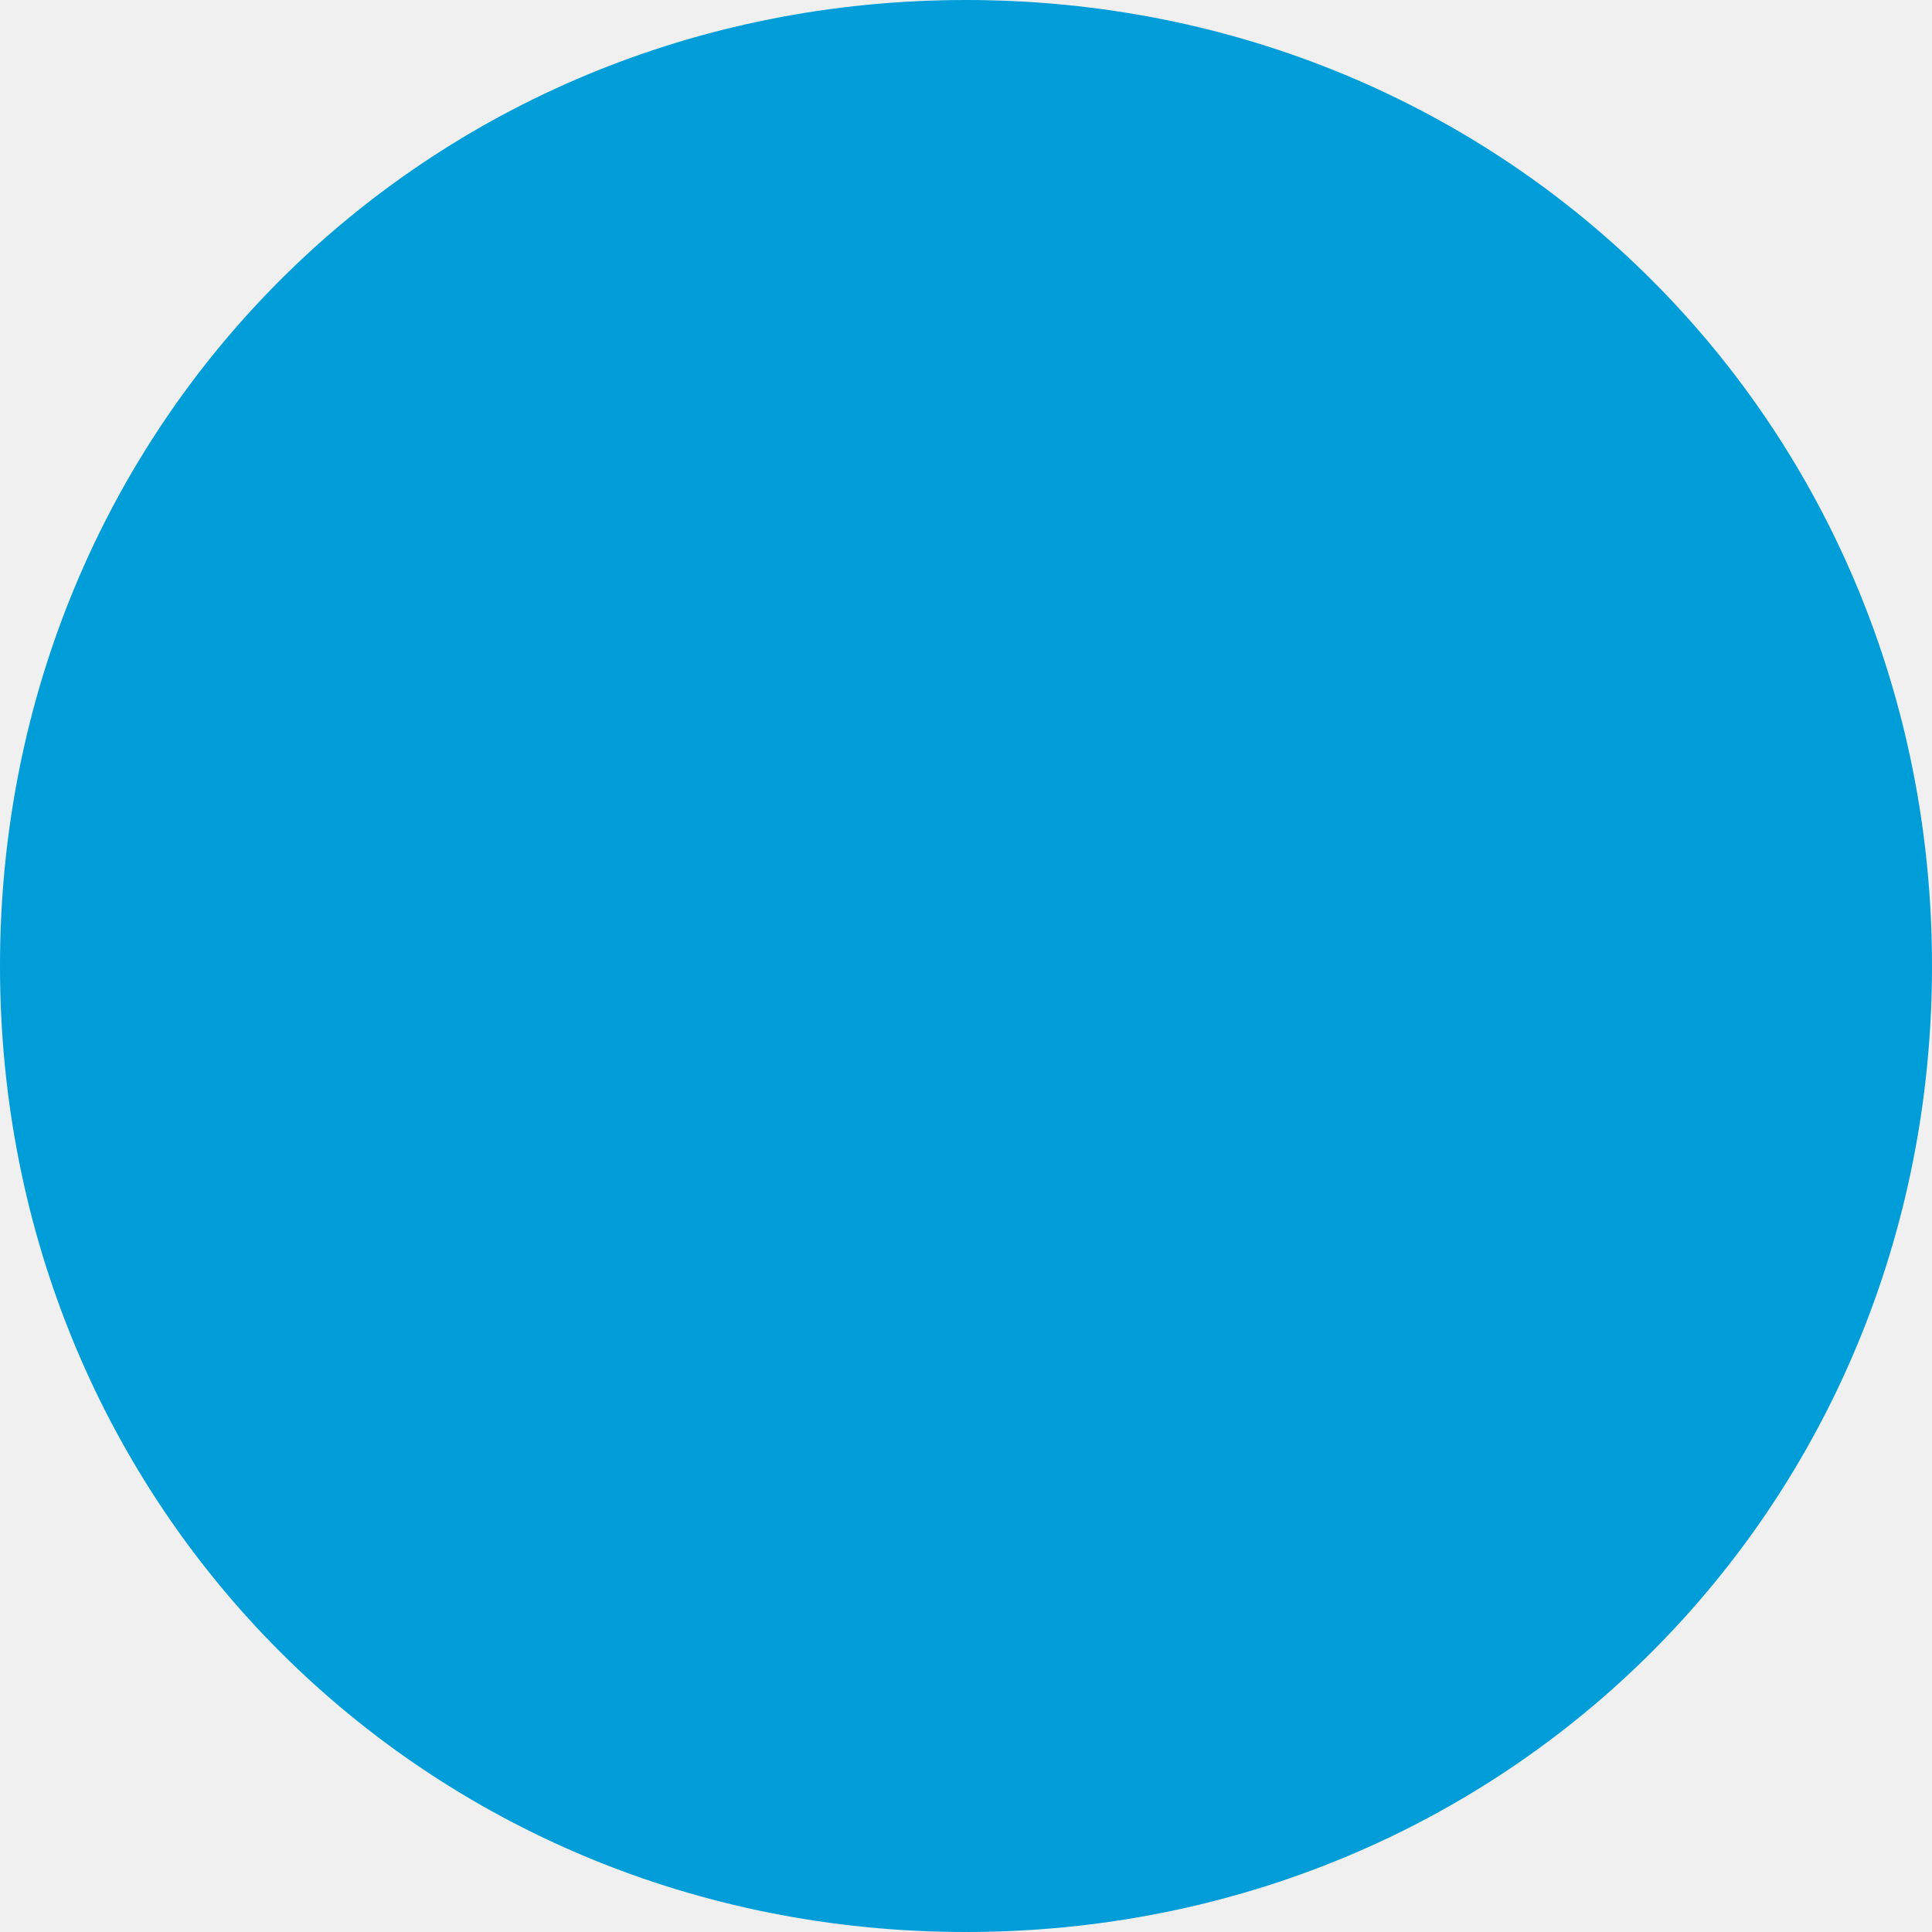
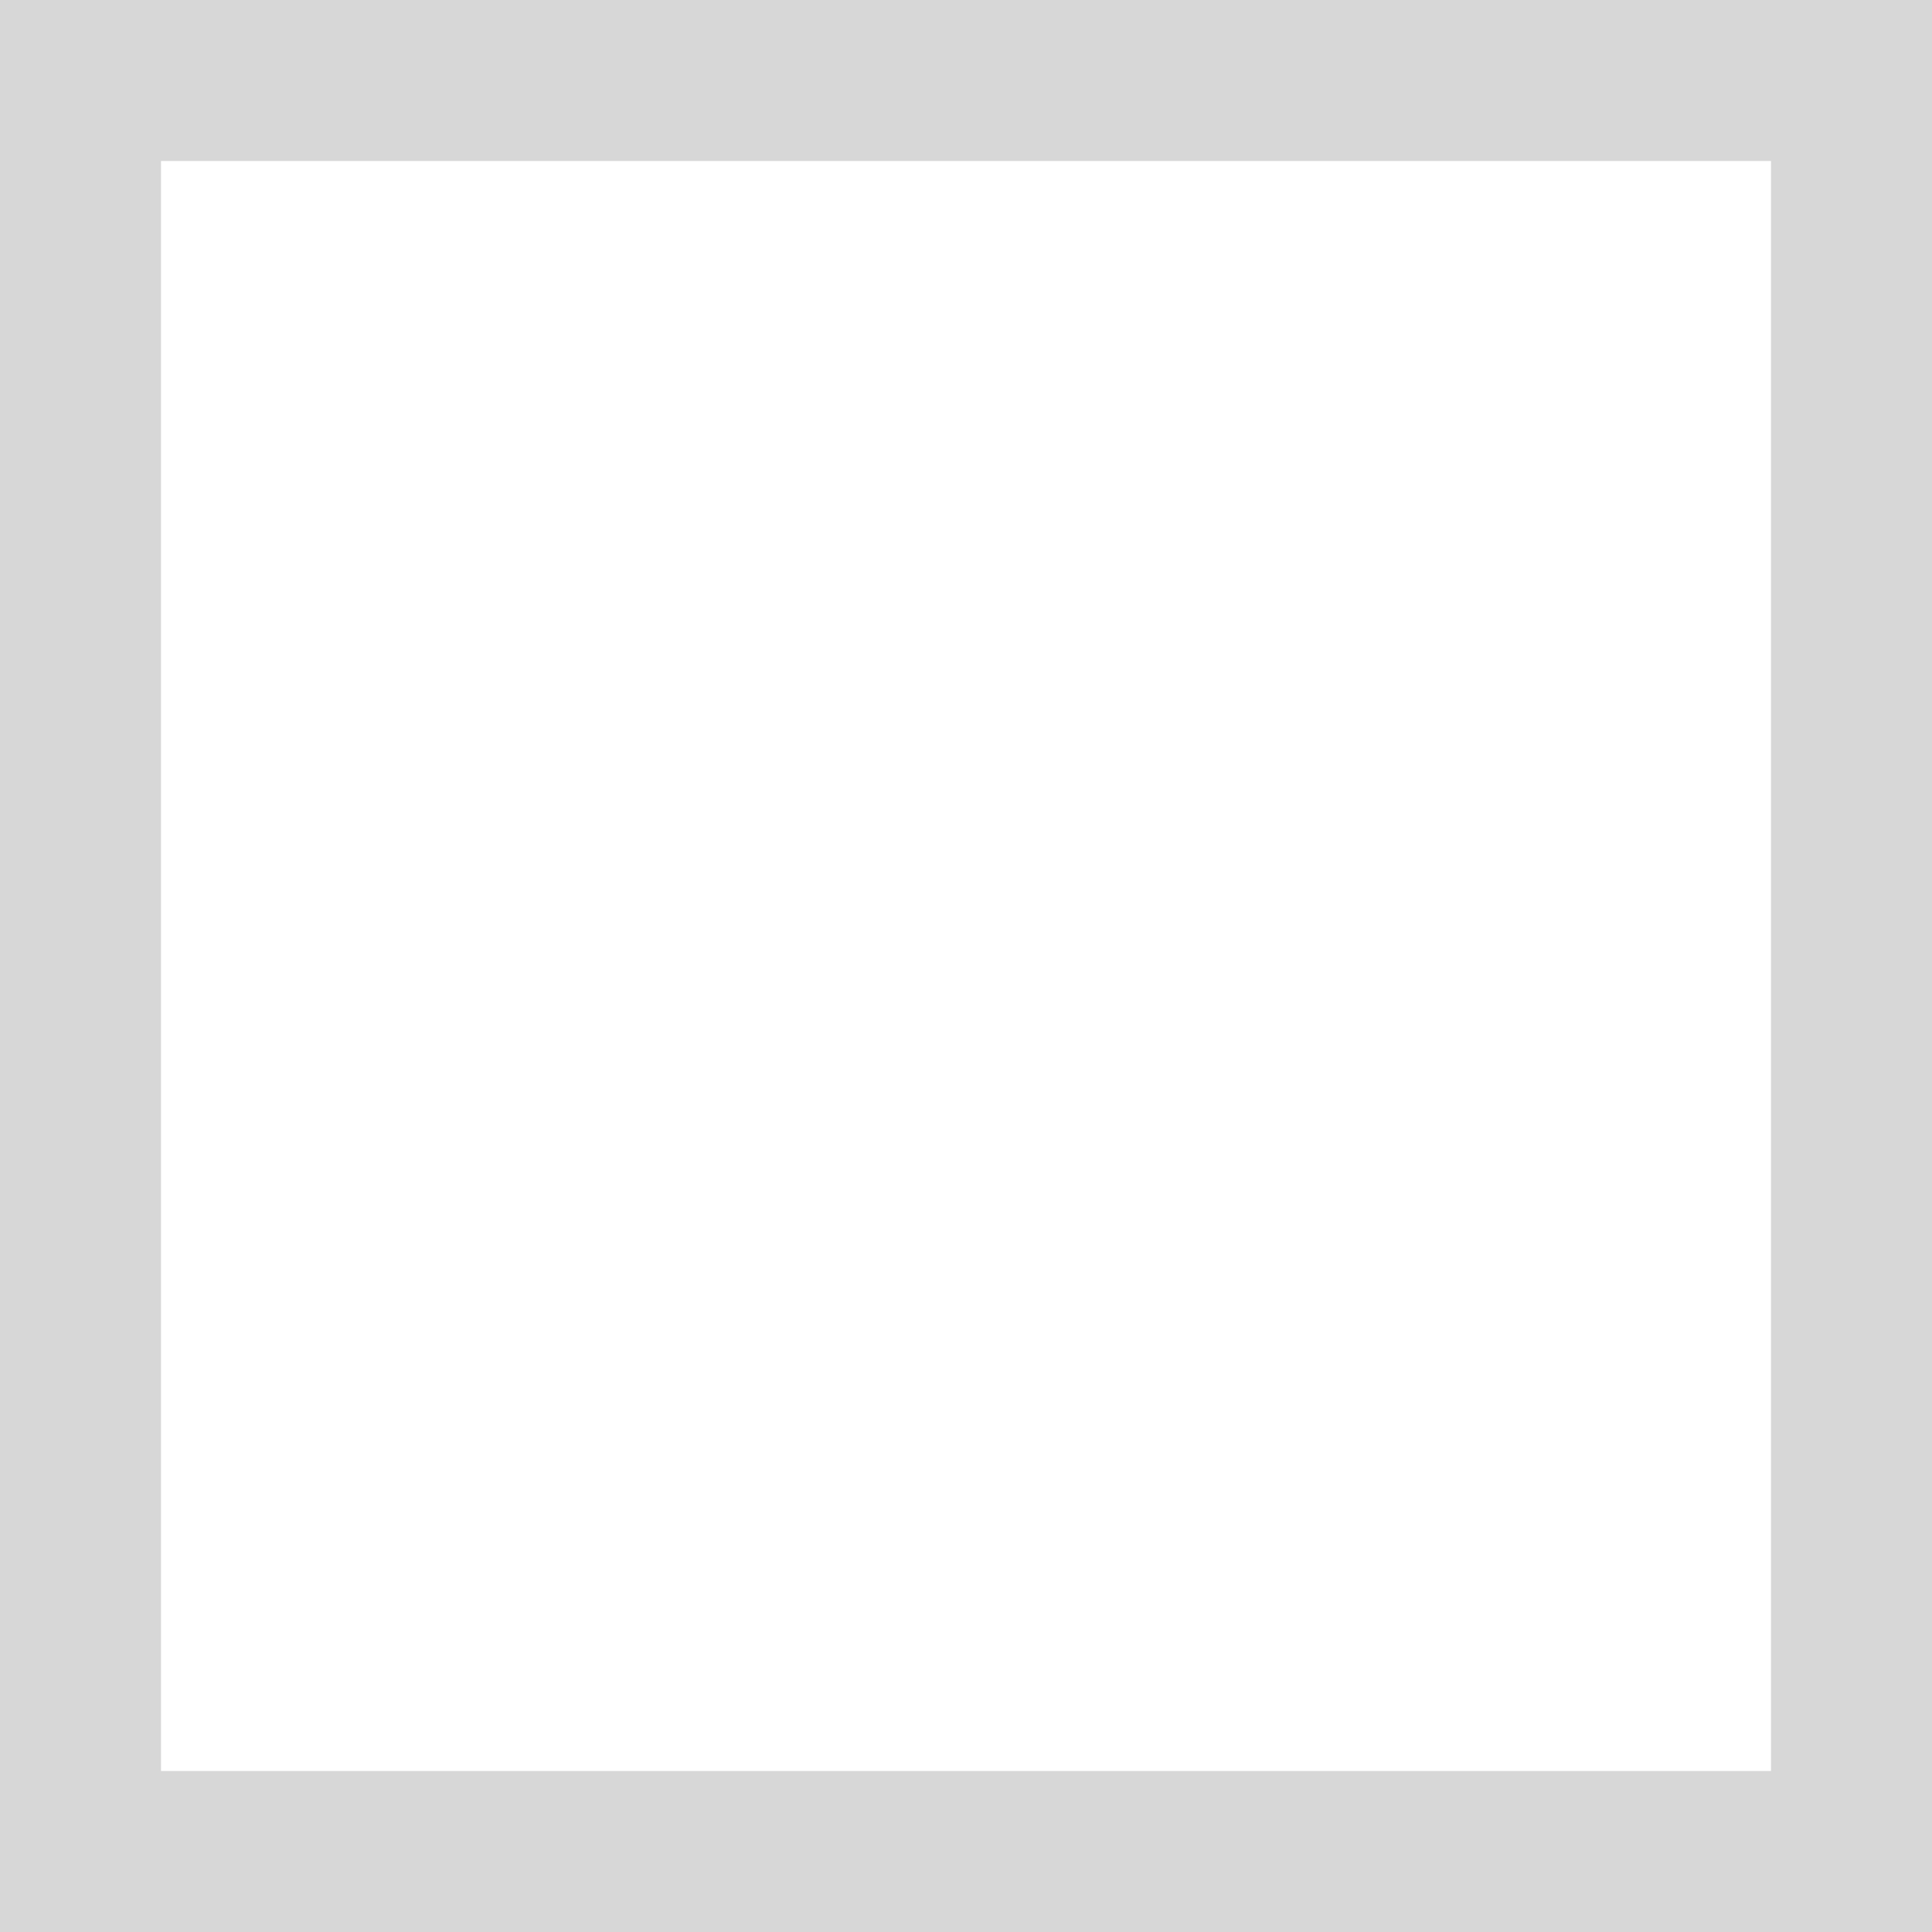
- <svg xmlns="http://www.w3.org/2000/svg" version="1.1" width="25px" height="25px">
-   <g transform="matrix(1 0 0 1 -506 -1335 )">
-     <path d="M 518.5 1335  C 525.5 1335  531 1340.5  531 1347.5  C 531 1354.5  525.5 1360  518.5 1360  C 511.5 1360  506 1354.5  506 1347.5  C 506 1340.5  511.5 1335  518.5 1335  Z " fill-rule="nonzero" fill="#009dd9" stroke="none" />
-   </g>
+ <svg xmlns="http://www.w3.org/2000/svg" version="1.1" width="12px" height="12px" viewBox="98 1245  12 12">
+   <path d="M 98.5 1245.5  L 109.5 1245.5  L 109.5 1256.5  L 98.5 1256.5  L 98.5 1245.5  Z " fill-rule="nonzero" fill="#ffffff" stroke="none" />
+   <path d="M 98.5 1245.5  L 109.5 1245.5  L 109.5 1256.5  L 98.5 1256.5  L 98.5 1245.5  Z " stroke-width="1" stroke="#d7d7d7" fill="none" />
</svg>
